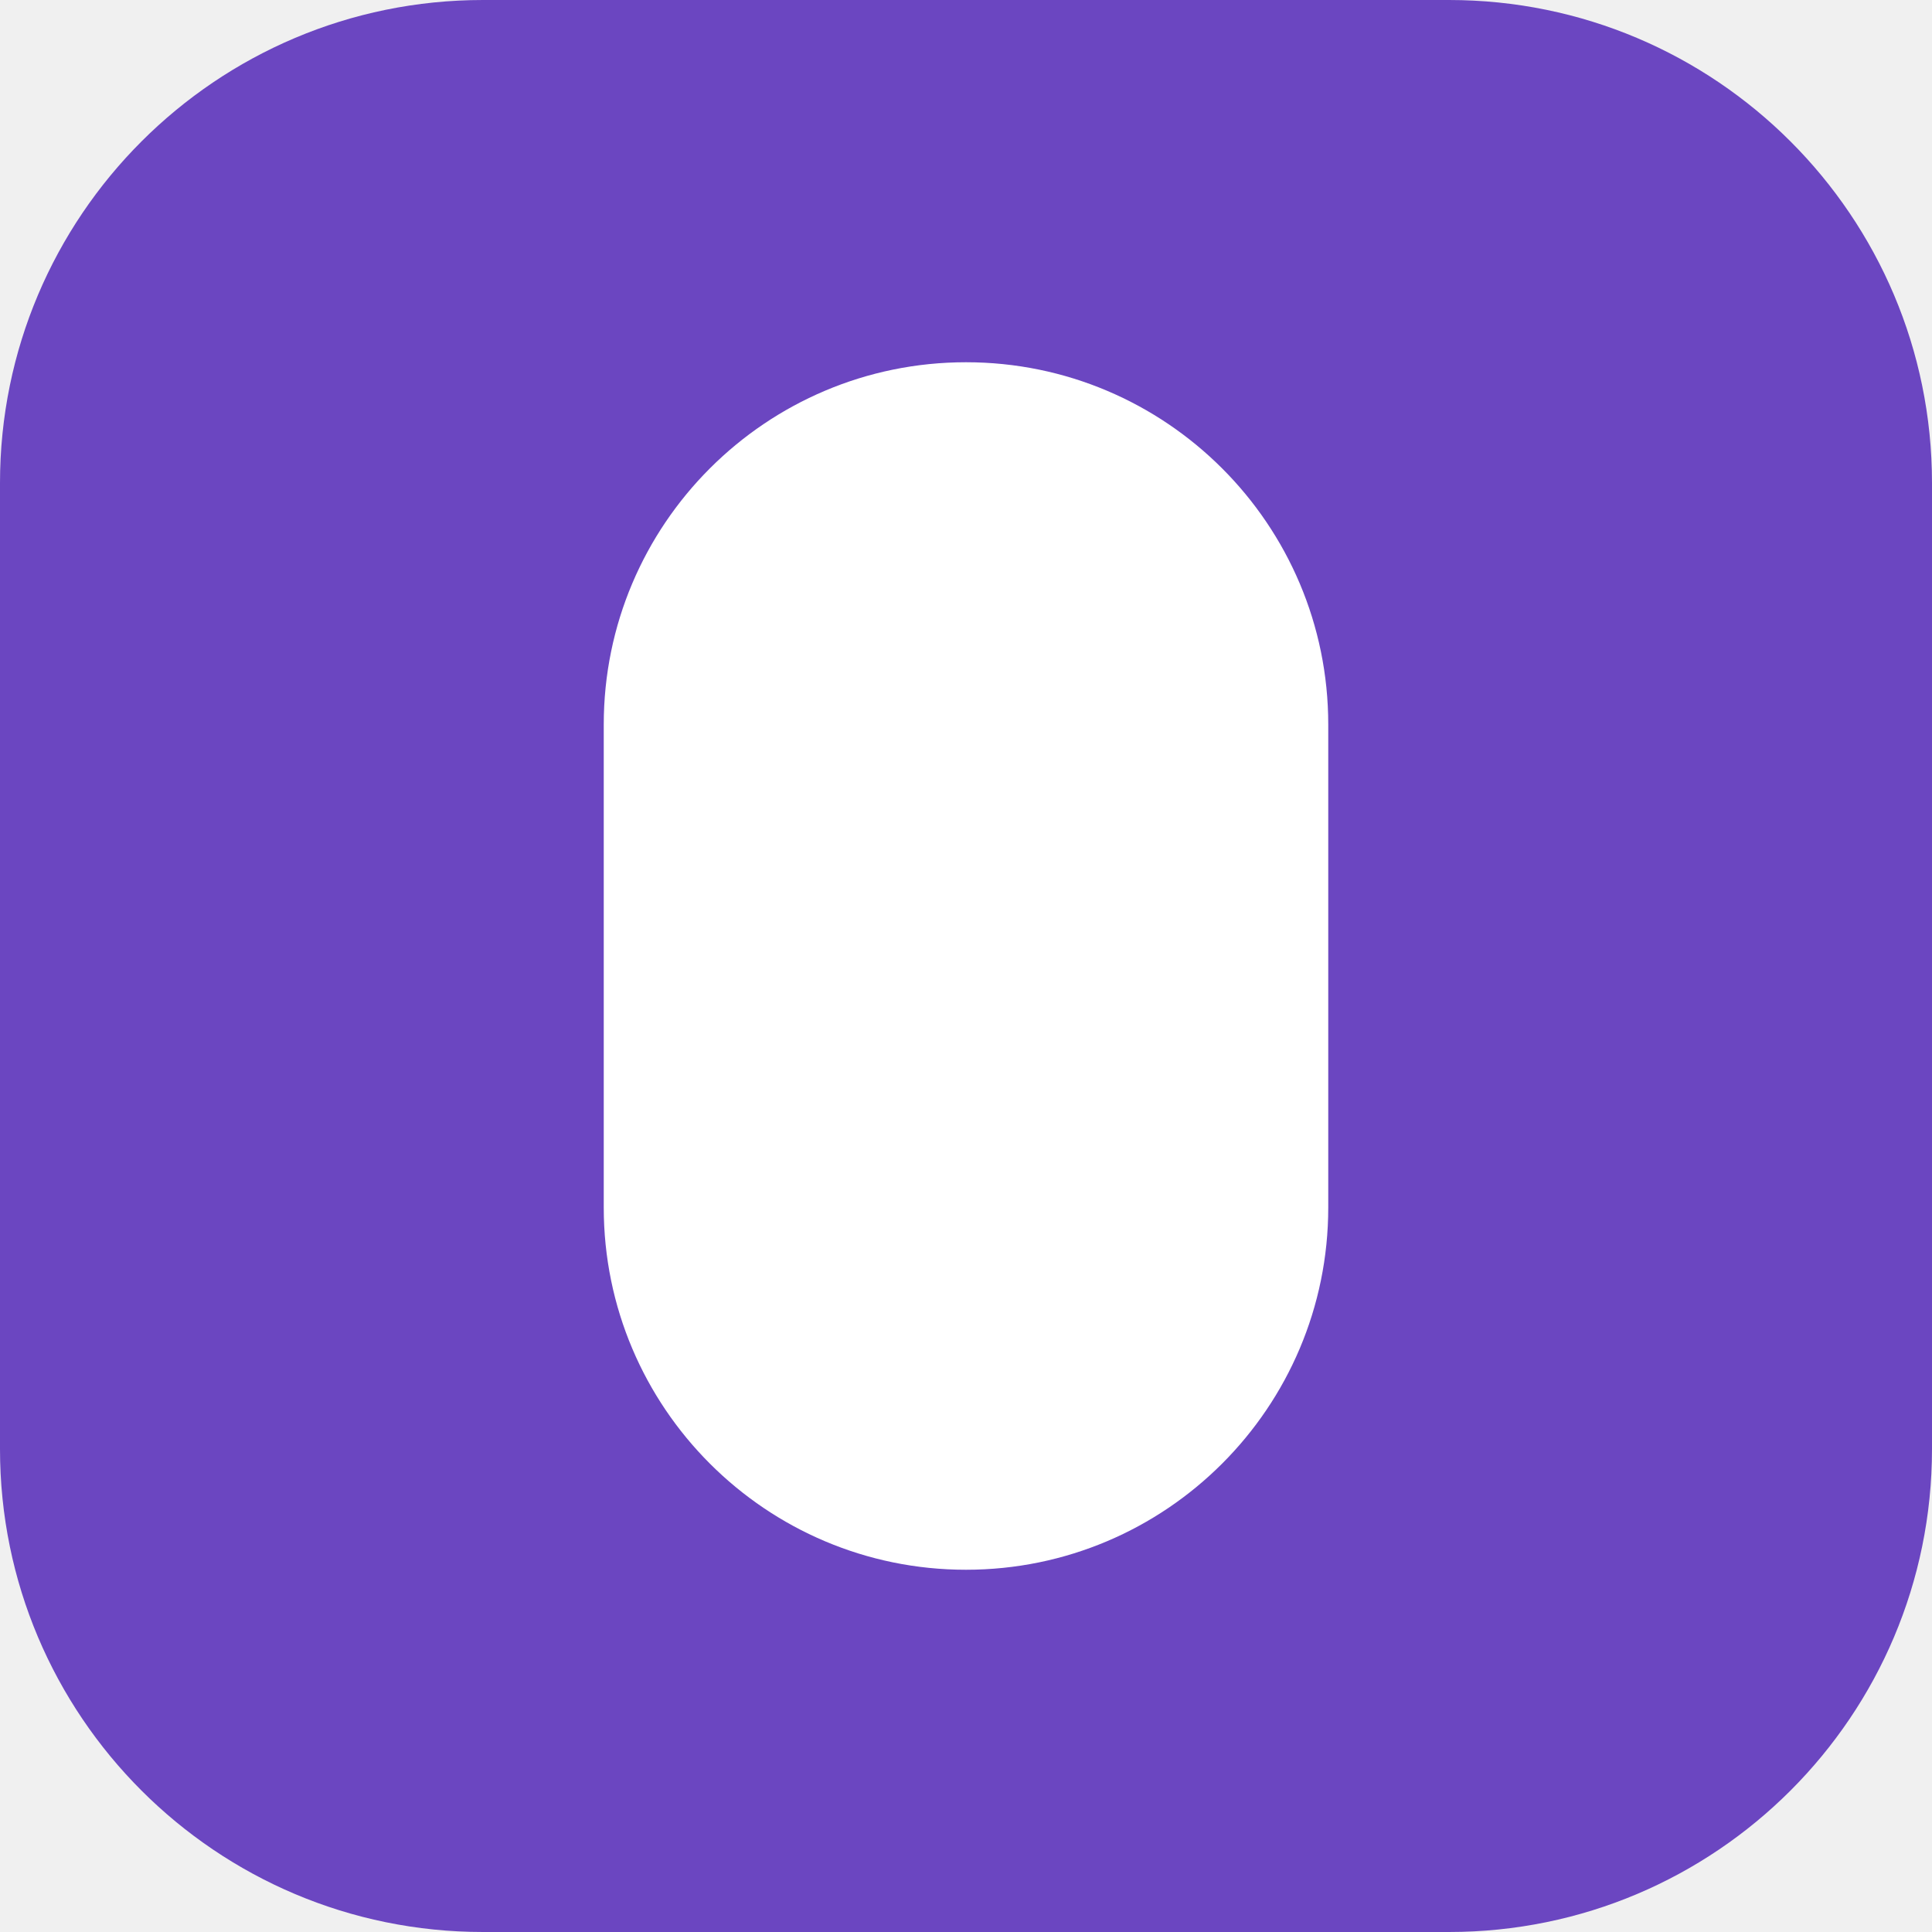
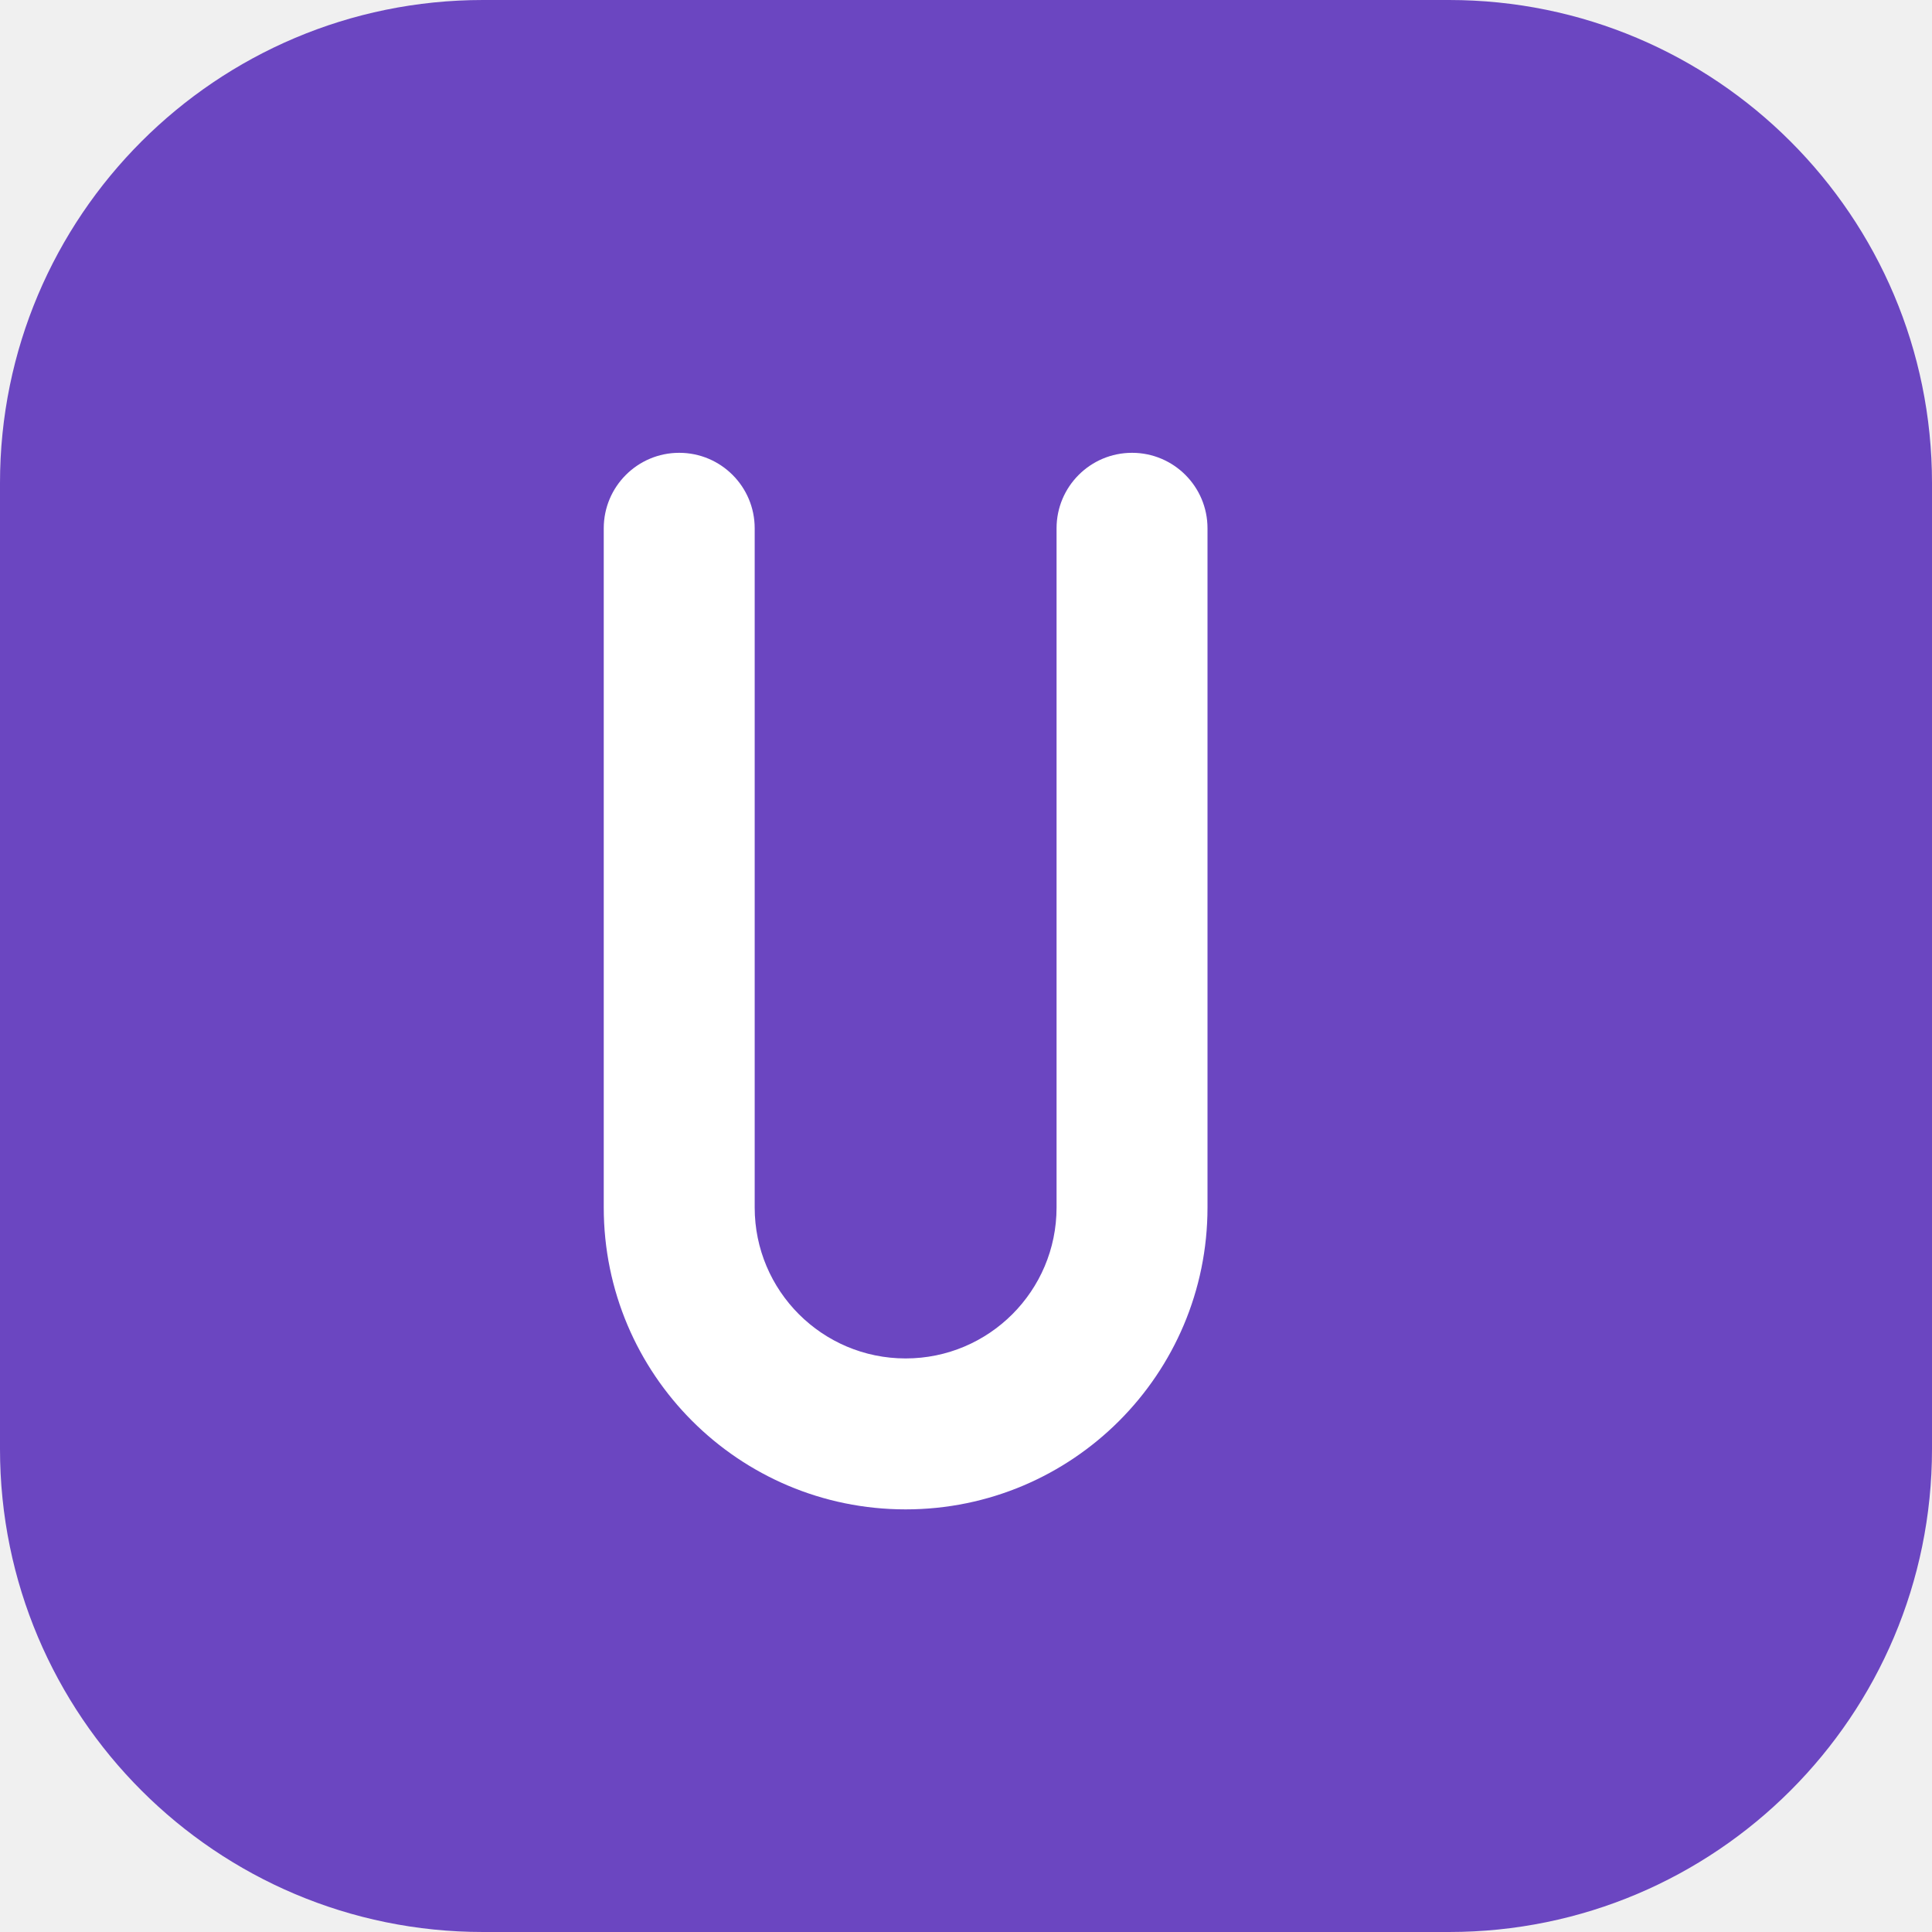
<svg xmlns="http://www.w3.org/2000/svg" width="512" height="512" viewBox="0 0 512 512" fill="none">
  <rect width="512" height="512" rx="128" fill="#6B46C1" />
-   <path d="M256 96C309 96 352 139 352 192V320C352 373 309 416 256 416C203 416 160 373 160 320V192C160 139 203 96 256 96Z" fill="white" />
+   <path d="M320 140v180c0 44.183-35.817 80-80 80s-80-35.817-80-80V140c0-11.046 8.954-20 20-20s20 8.954 20 20v180c0 22.091 17.909 40 40 40s40-17.909 40-40V140c0-11.046 8.954-20 20-20s20 8.954 20 20z" fill="white" />
</svg>
